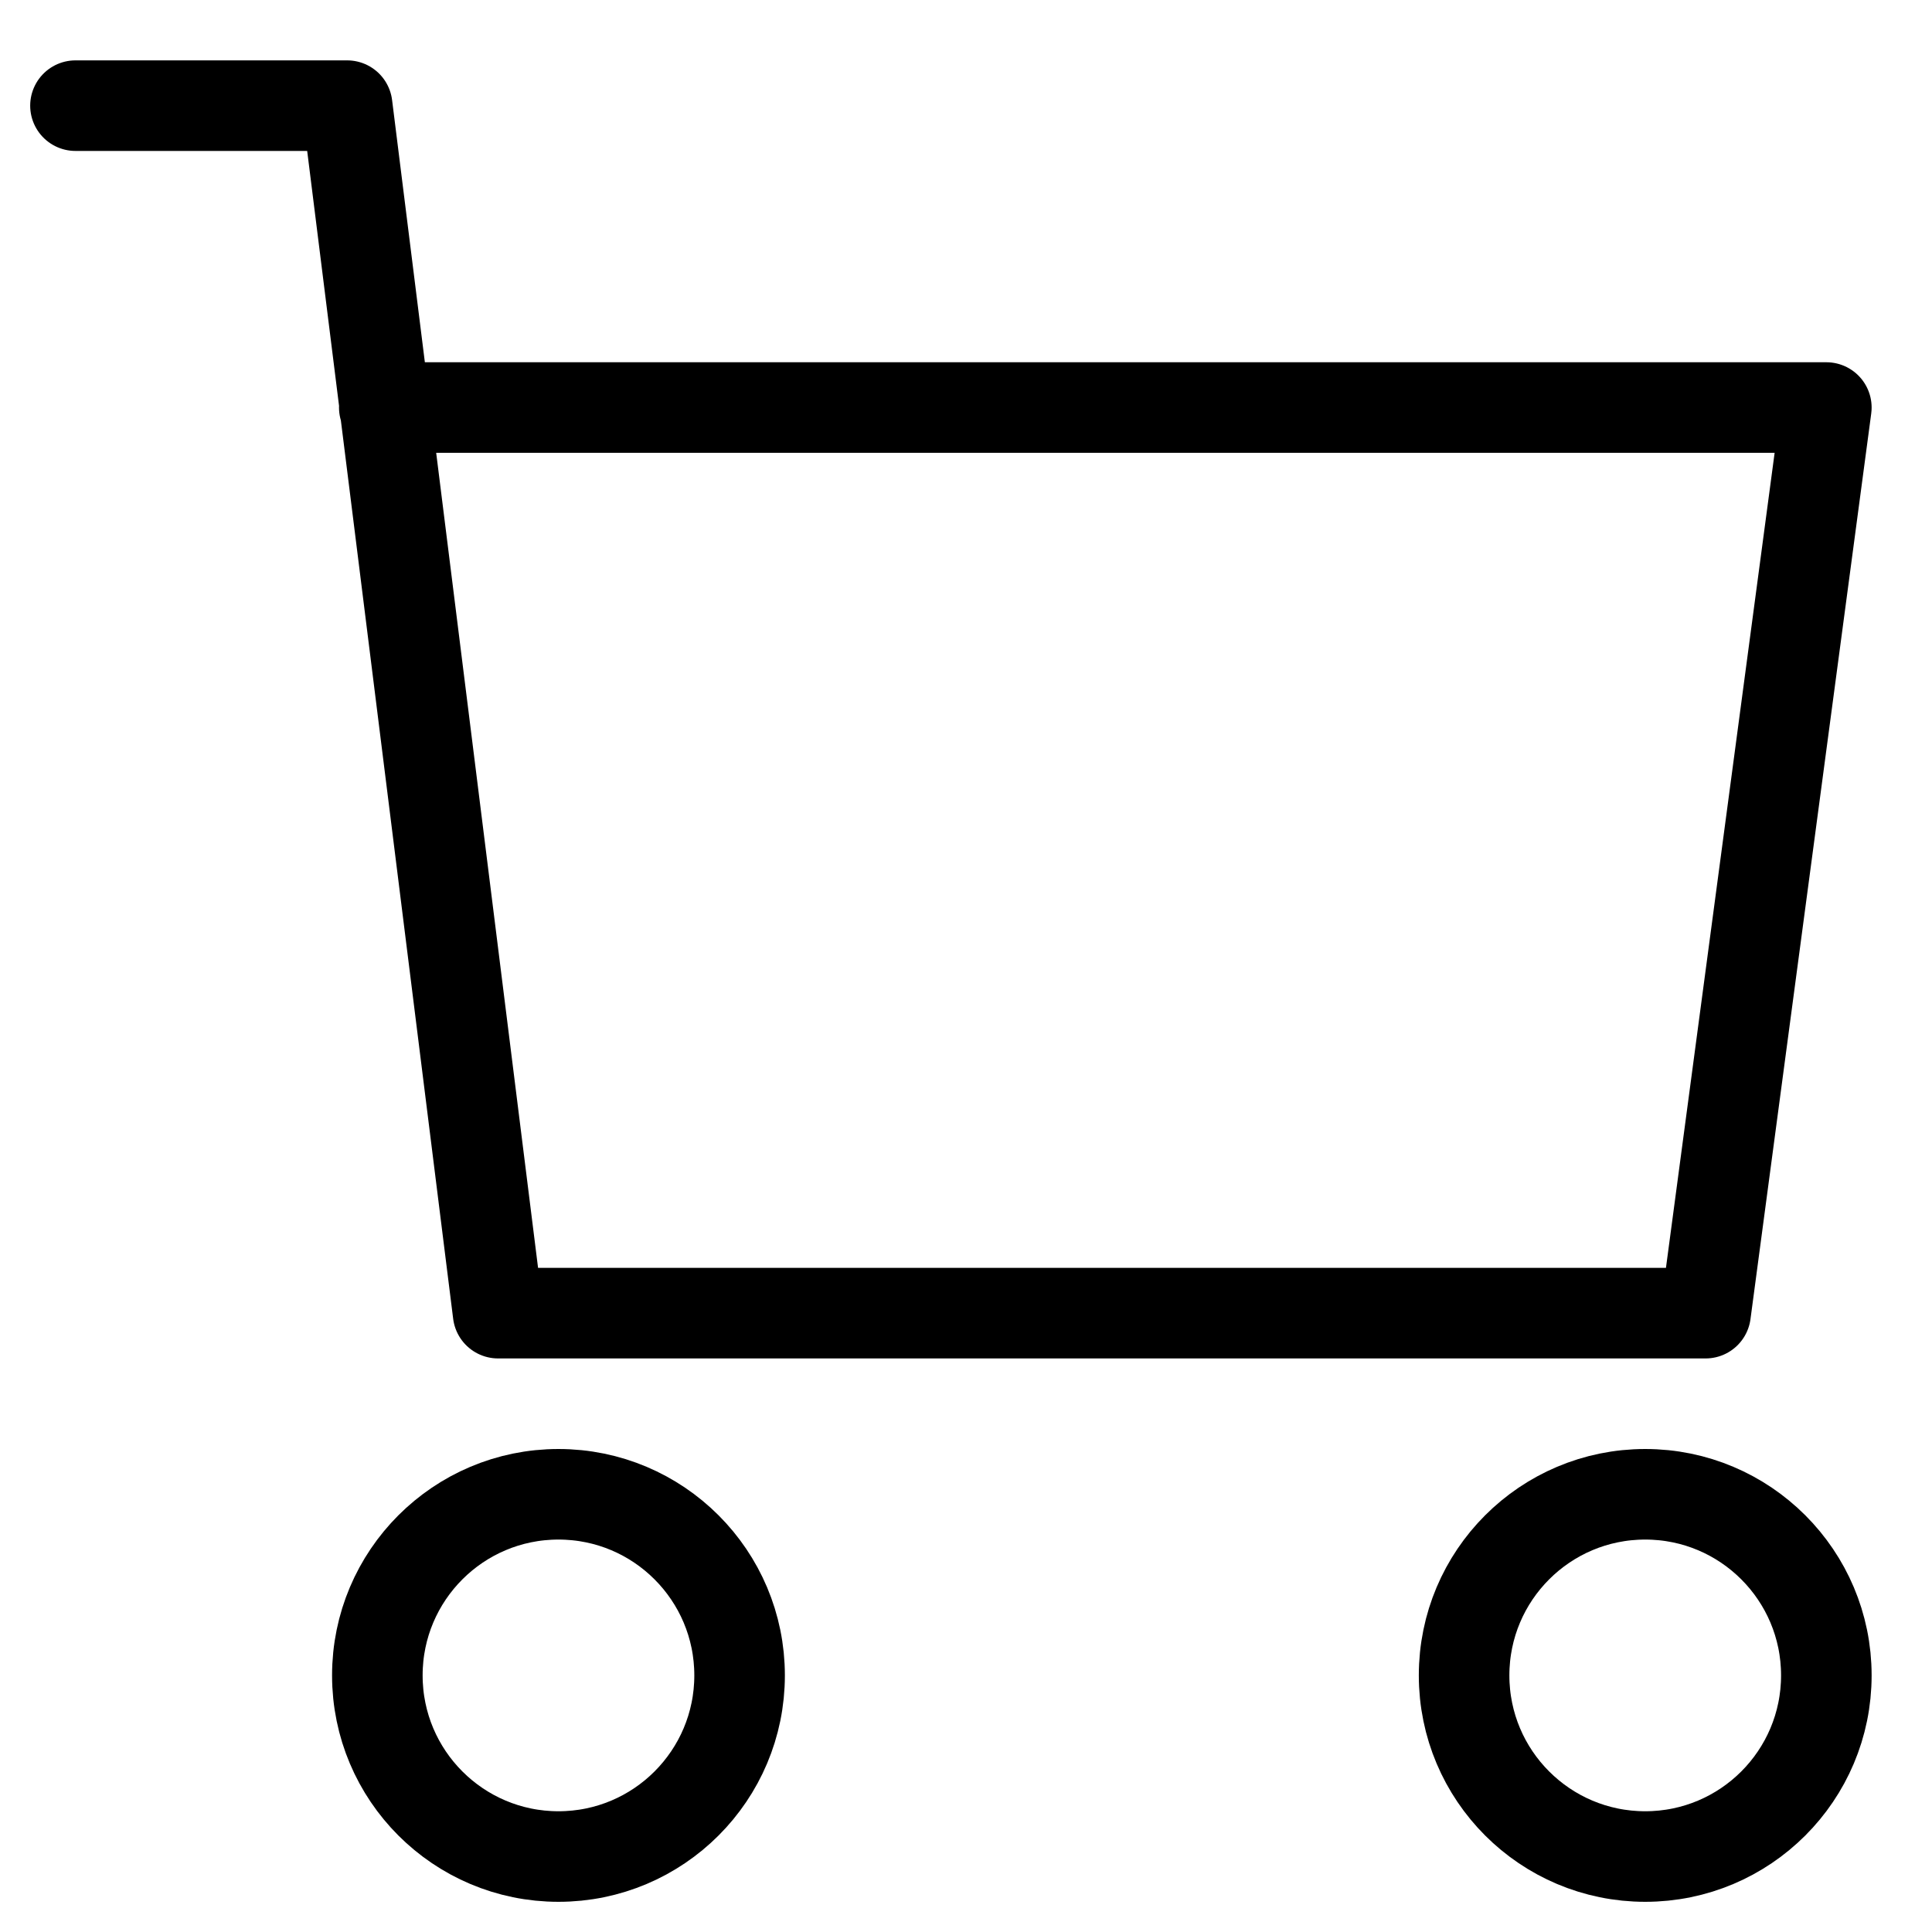
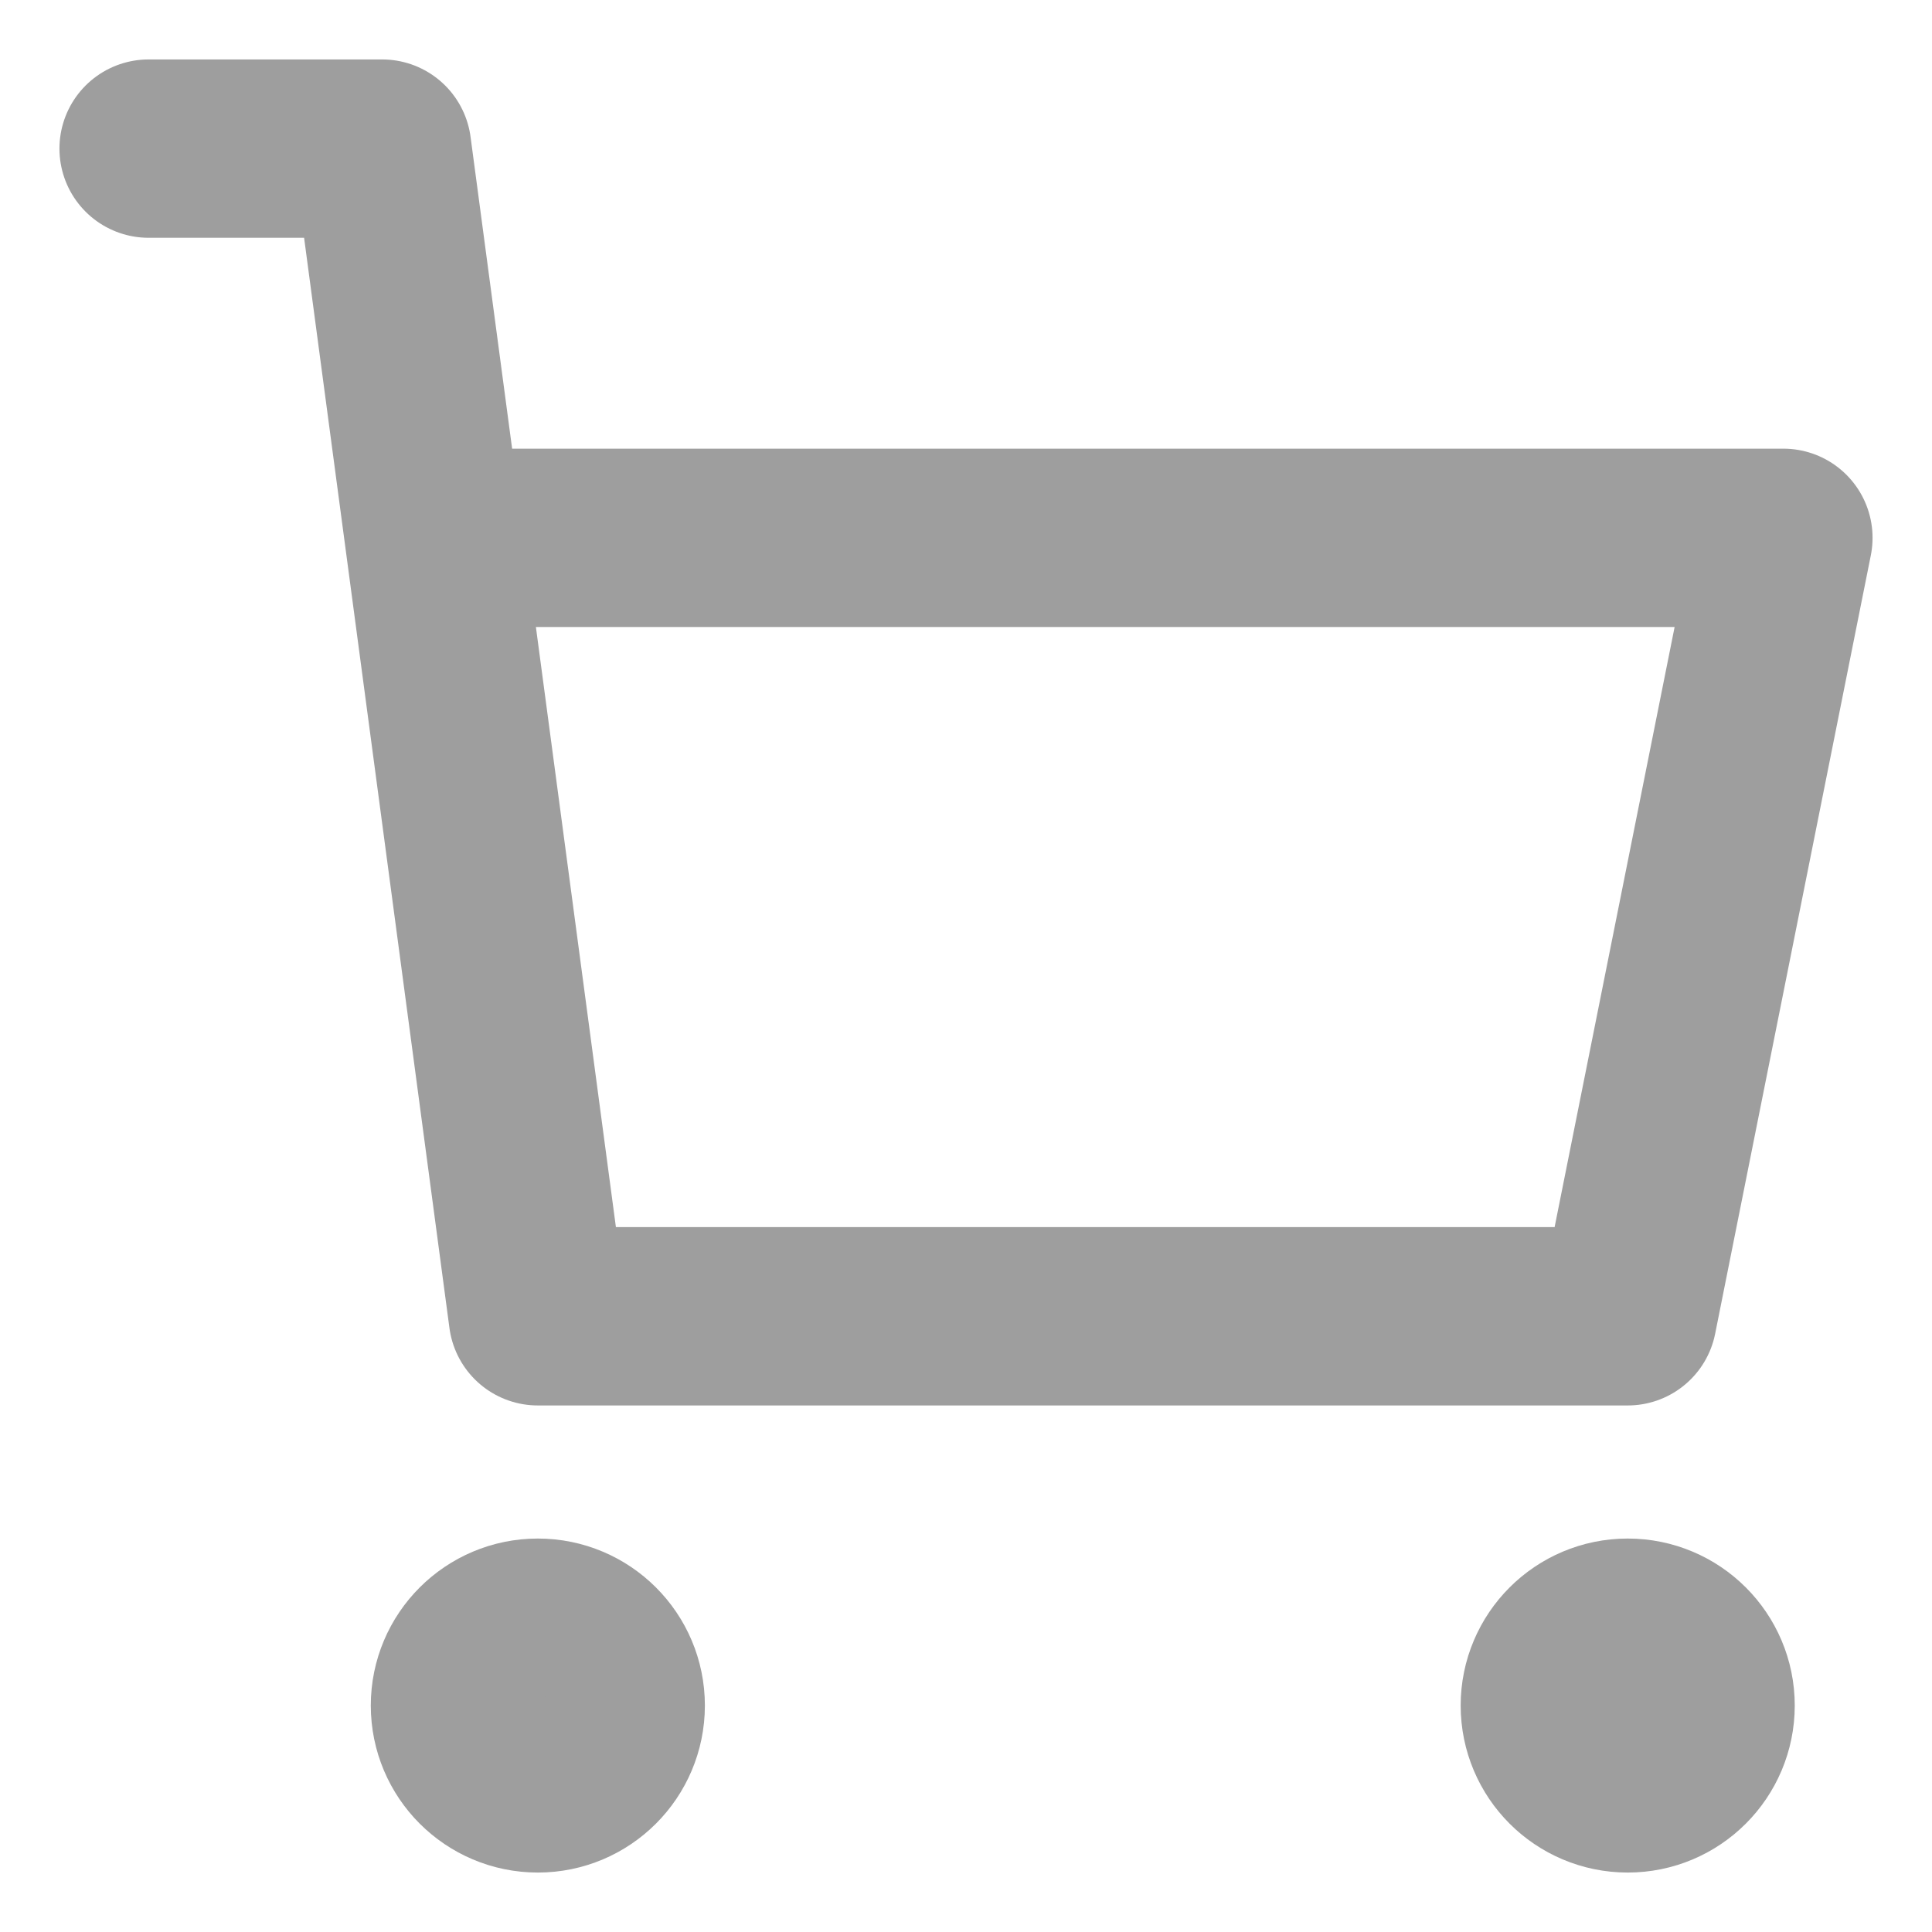
- <svg xmlns="http://www.w3.org/2000/svg" viewBox="0 0 64 64" width="64" height="64">
-   <g class="nc-icon-wrapper" stroke-linecap="round" stroke-linejoin="round" stroke-width="3" transform="translate(0.5 0.5)" fill="#000000" stroke="#000000">
-     <circle data-color="color-2" cx="18" cy="55" r="6" fill="none" stroke-miterlimit="10" />
-     <circle data-color="color-2" cx="54" cy="55" r="6" fill="none" stroke-miterlimit="10" />
-     <polyline data-cap="butt" points="12.23 13 60 13 56 43 16 43 11 3 2 3" fill="none" stroke="#000000" stroke-miterlimit="10" />
-   </g>
+ <svg xmlns="http://www.w3.org/2000/svg" width="26" height="26" viewBox="0 0 26 26" fill="none">
+   <path d="M7.238 24C7.817 24 8.286 23.531 8.286 22.952C8.286 22.374 7.817 21.905 7.238 21.905C6.659 21.905 6.19 22.374 6.19 22.952C6.19 23.531 6.659 24 7.238 24Z" fill="#9E9E9E" />
+   <path d="M21.905 24C22.484 24 22.953 23.531 22.953 22.952C22.953 22.374 22.484 21.905 21.905 21.905C21.326 21.905 20.857 22.374 20.857 22.952C20.857 23.531 21.326 24 21.905 24Z" fill="#9E9E9E" />
+   <path d="M7.238 24C7.817 24 8.286 23.531 8.286 22.952C8.286 22.374 7.817 21.905 7.238 21.905C6.659 21.905 6.19 22.374 6.19 22.952C6.19 23.531 6.659 24 7.238 24Z" stroke="#9E9E9E" stroke-width="2.4" stroke-miterlimit="10" stroke-linecap="round" stroke-linejoin="round" />
+   <path d="M21.905 24C22.484 24 22.953 23.531 22.953 22.952C22.953 22.374 22.484 21.905 21.905 21.905C21.326 21.905 20.857 22.374 20.857 22.952C20.857 23.531 21.326 24 21.905 24Z" stroke="#9E9E9E" stroke-width="2.4" stroke-miterlimit="10" stroke-linecap="round" stroke-linejoin="round" />
+   <path d="M5.981 7.238H24L21.905 17.714H7.238L5.143 2H2" stroke="#9E9E9E" stroke-width="2.4" stroke-miterlimit="10" stroke-linecap="round" stroke-linejoin="round" />
</svg>
